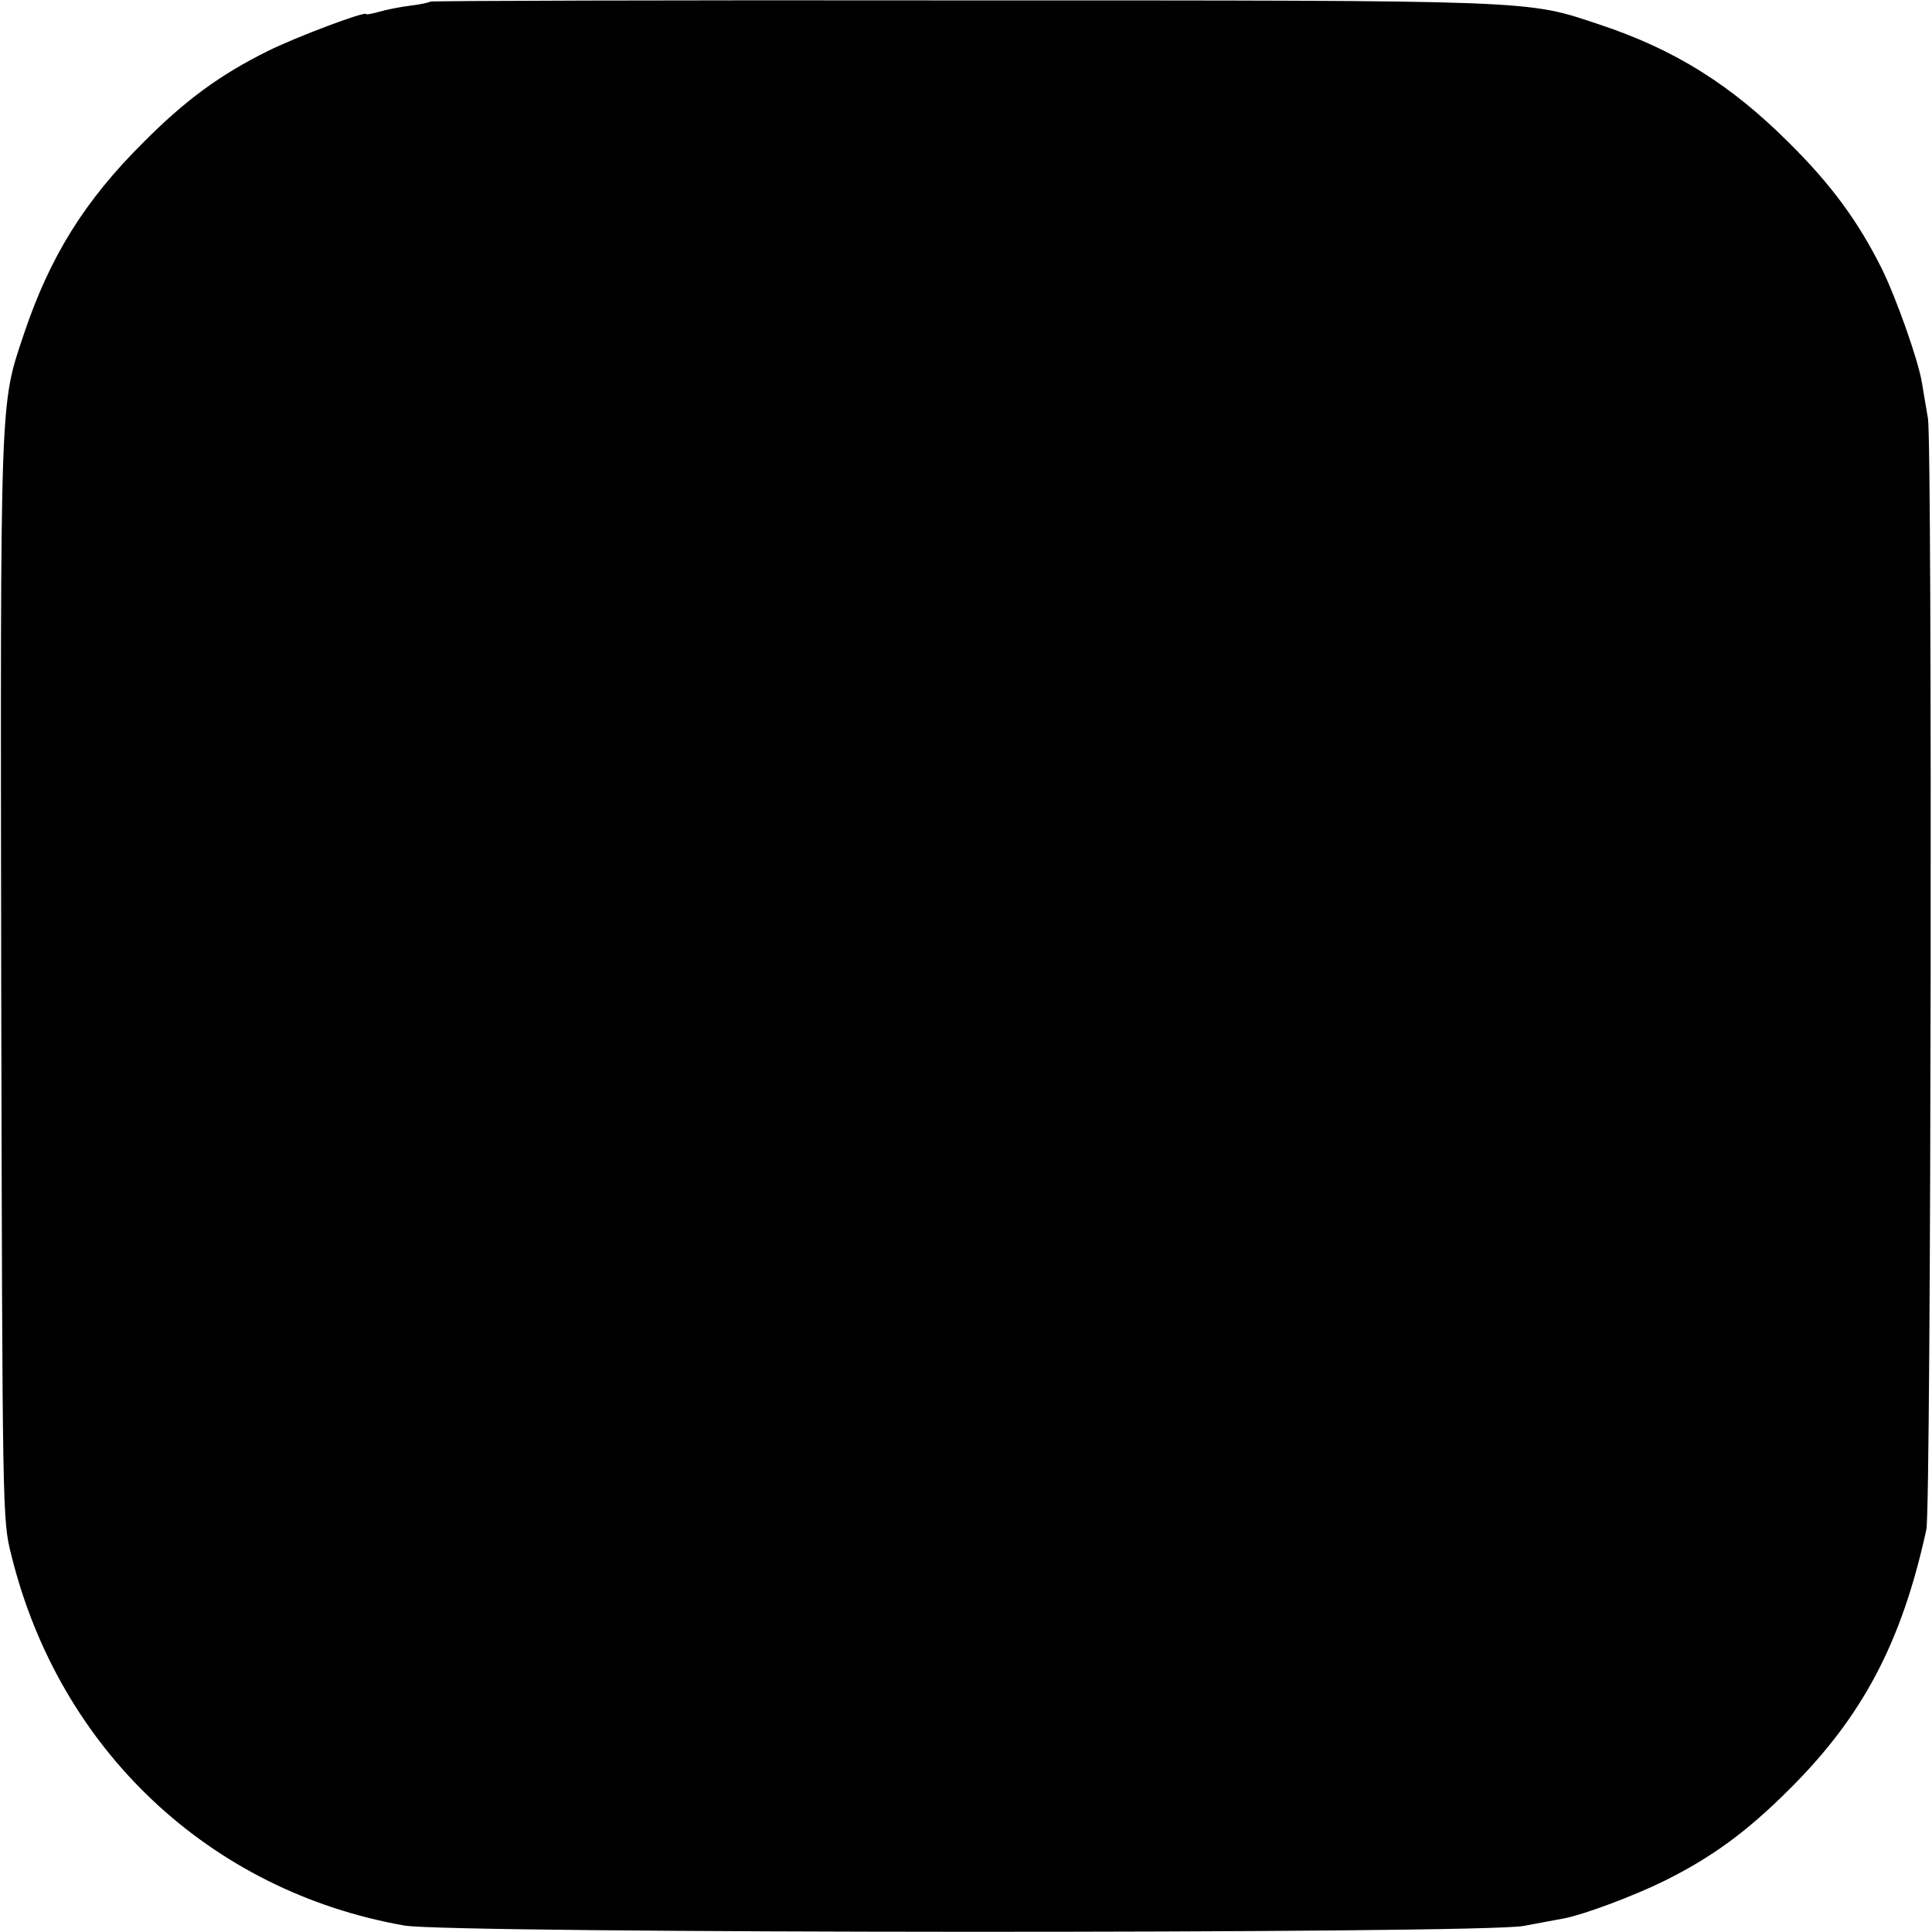
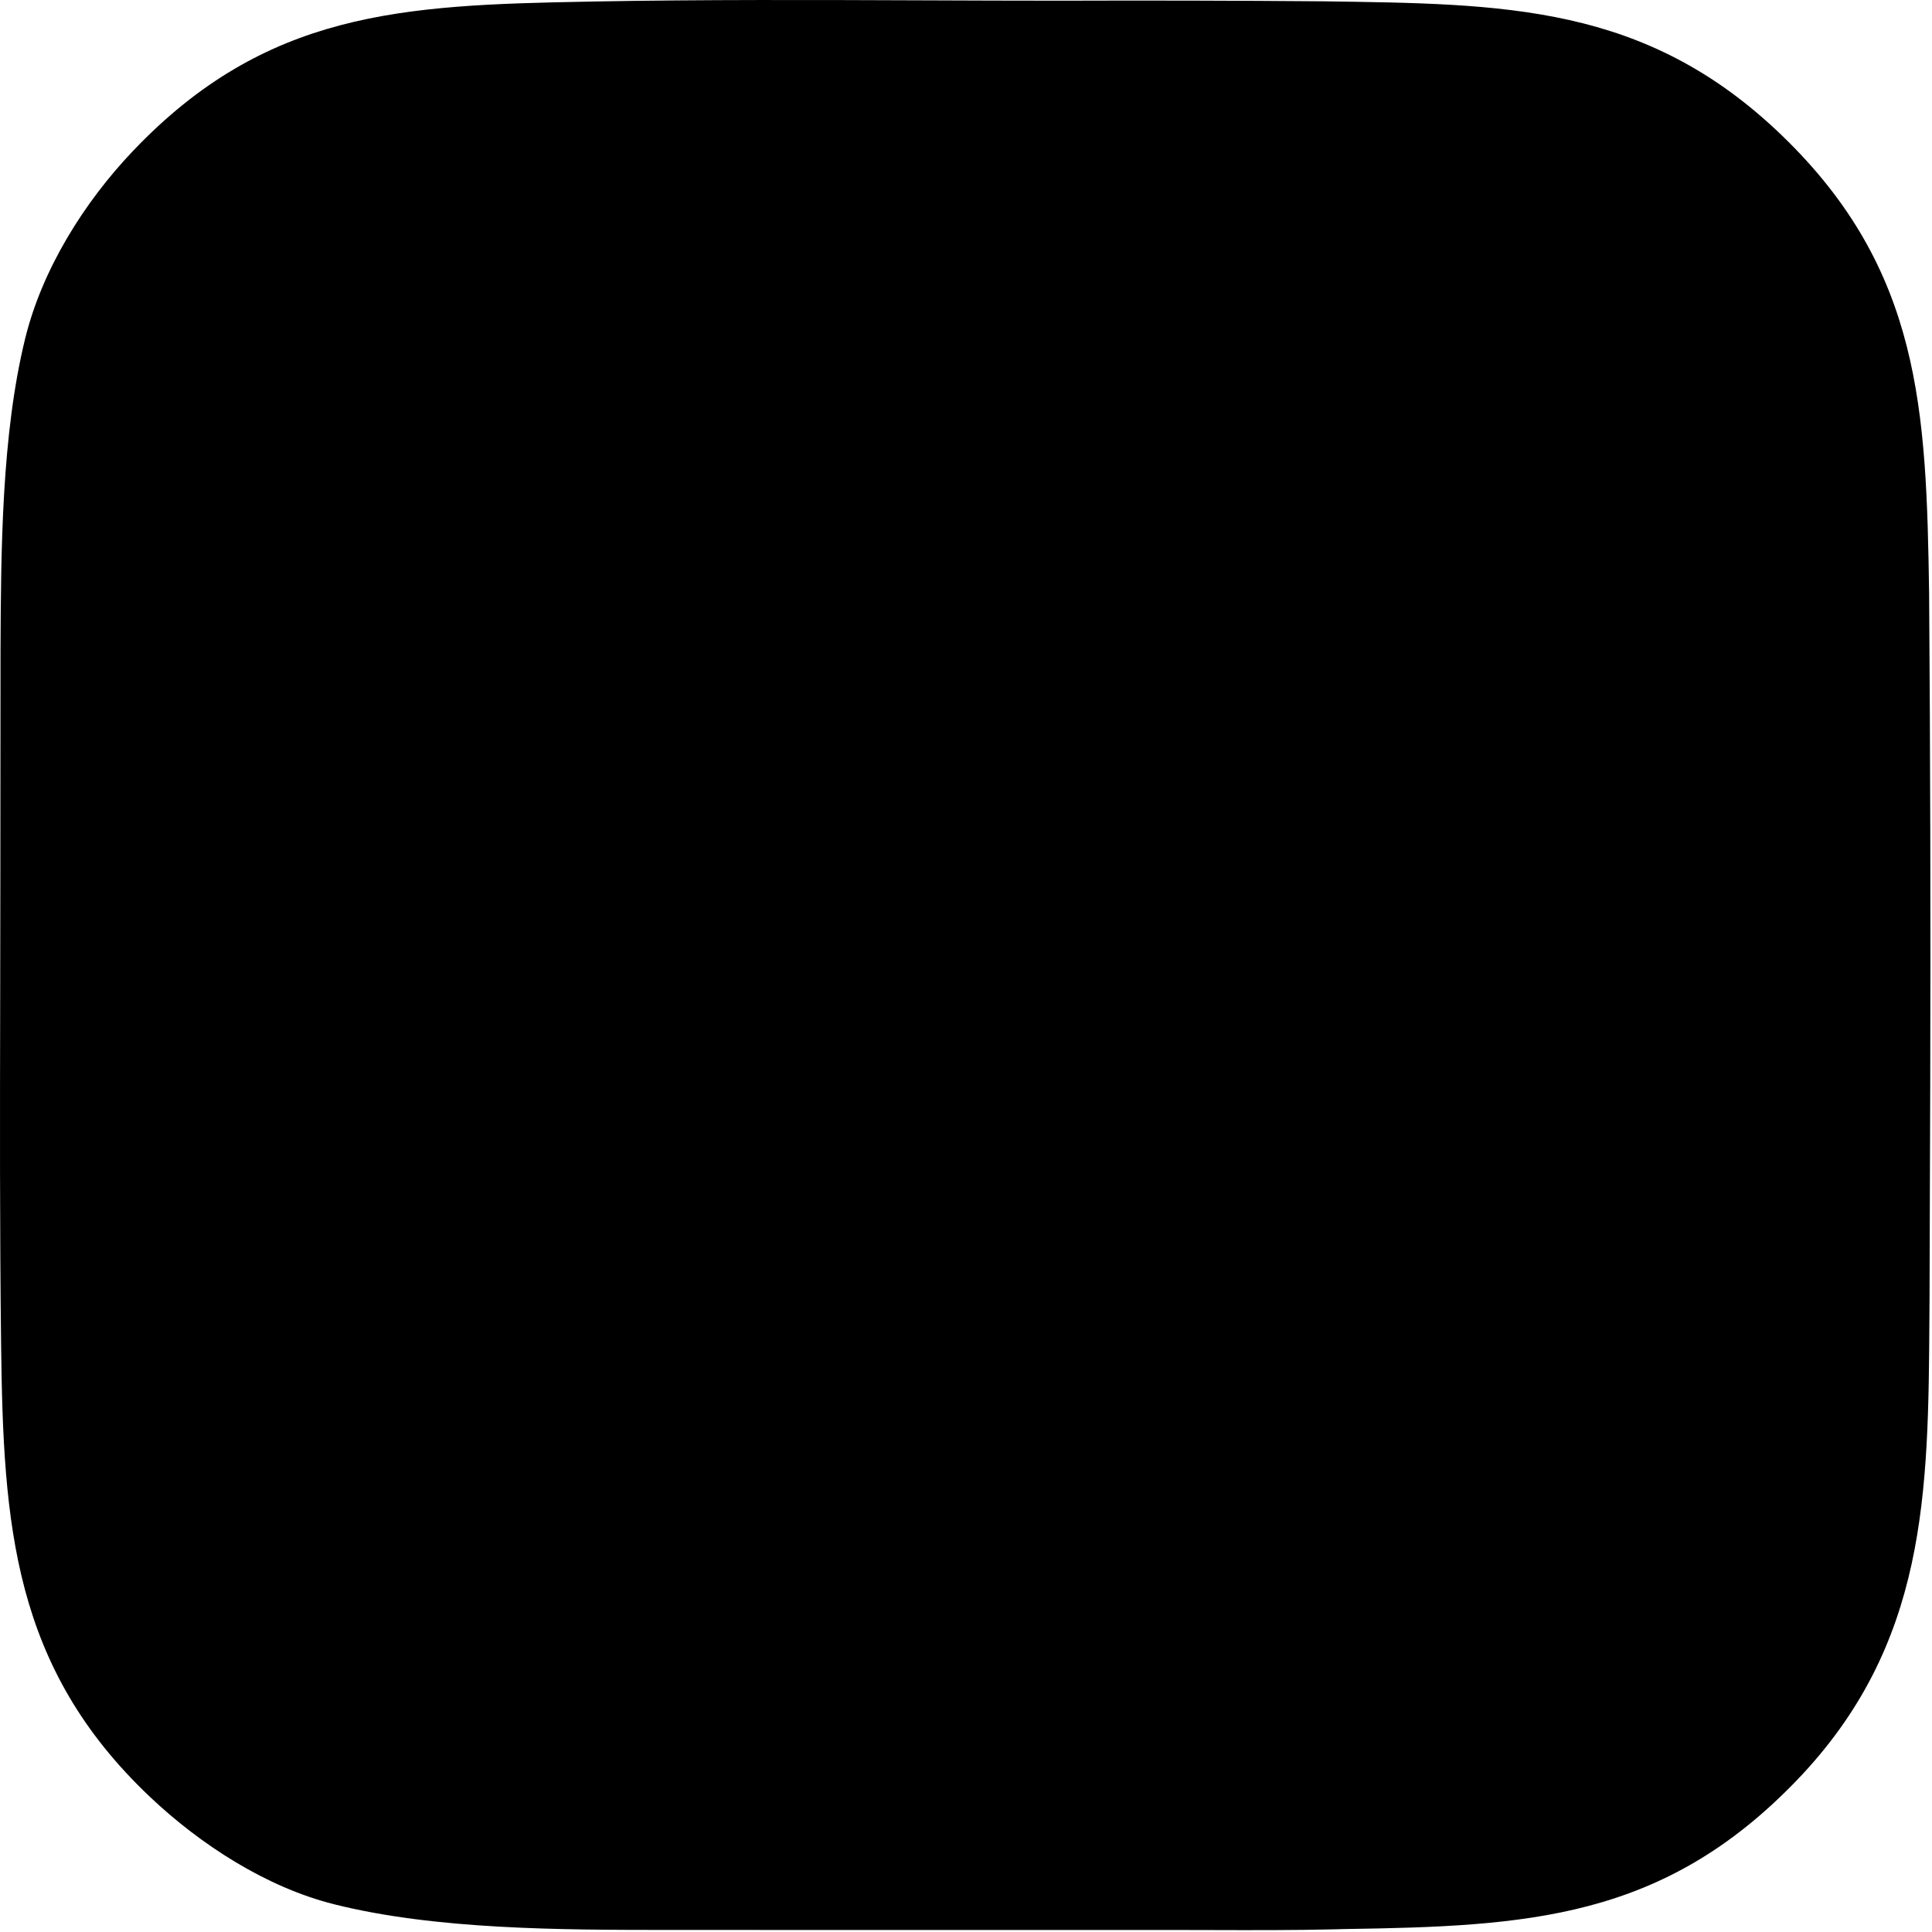
- <svg xmlns="http://www.w3.org/2000/svg" version="1.0" width="480pt" height="480pt" viewBox="0 0 480 480" preserveAspectRatio="xMidYMid meet">
-   <g transform="translate(0,480) scale(0.1,-0.1)" fill="#000000" stroke="none">
-     <path d="M1069 4796 c-2 -2 -24 -7 -49 -10 -25 -3 -60 -10 -77 -15 -18 -5 -33 -8 -33 -6 0 9 -177 -58 -245 -92 -119 -59 -206 -123 -310 -228 -145 -144 -231 -283 -295 -473 -61 -182 -59 -138 -57 -1607 3 -1337 3 -1340 25 -1428 119 -484 493 -836 977 -921 114 -20 2673 -21 2780 -1 39 7 84 16 102 19 50 10 171 55 248 93 119 59 206 123 311 228 182 181 279 365 340 645 12 51 15 2694 4 2760 -5 30 -12 70 -15 89 -9 56 -64 211 -100 284 -59 118 -126 209 -230 312 -144 144 -284 232 -471 294 -183 61 -143 60 -1585 60 -724 1 -1318 -1 -1320 -3z" />
-   </g>
+ <svg xmlns="http://www.w3.org/2000/svg" width="619" height="619" viewBox="0 0 619 619">
+   <path d="M190.039 0.483L187.782 0.533C129.023 1.64 85.265 3.549 42.617 48.352C26.93 64.832 13.525 86.255 8.074 108.424C0.489 139.274 0.311 176.459 0.166 208.277L0.115 279.678C0.113 293.156 0.085 306.652 0.058 320.153C-0.018 357.072 -0.093 394.039 0.351 430.84C1.047 488.523 4.129 534.177 48.08 575.737C64.249 591.026 85.288 604.655 107.057 610.118C139.662 618.299 179.957 618.324 213.99 618.344L215.267 618.345L284.091 618.352L373.723 618.35C378.281 618.349 382.874 618.363 387.485 618.377C400.905 618.417 414.47 618.458 427.711 618.142C428.718 618.118 429.725 618.089 430.731 618.055C489.328 617.178 532.716 614.982 575.539 570.54C617.517 526.973 617.818 478.53 618.17 421.937C618.185 419.658 618.199 417.366 618.216 415.061L618.434 346.923C618.584 294.591 618.464 242.259 618.074 189.929C617.181 131.405 615.526 86.406 570.901 43.388C527.143 1.207 481.846 1.282 424.117 0.421C396.025 0.191 367.932 0.124 339.838 0.221C325.553 0.22 311.121 0.166 296.633 0.111C261.009 -0.022 225.038 -0.157 190.039 0.483Z" fill="#000000" />
</svg>
